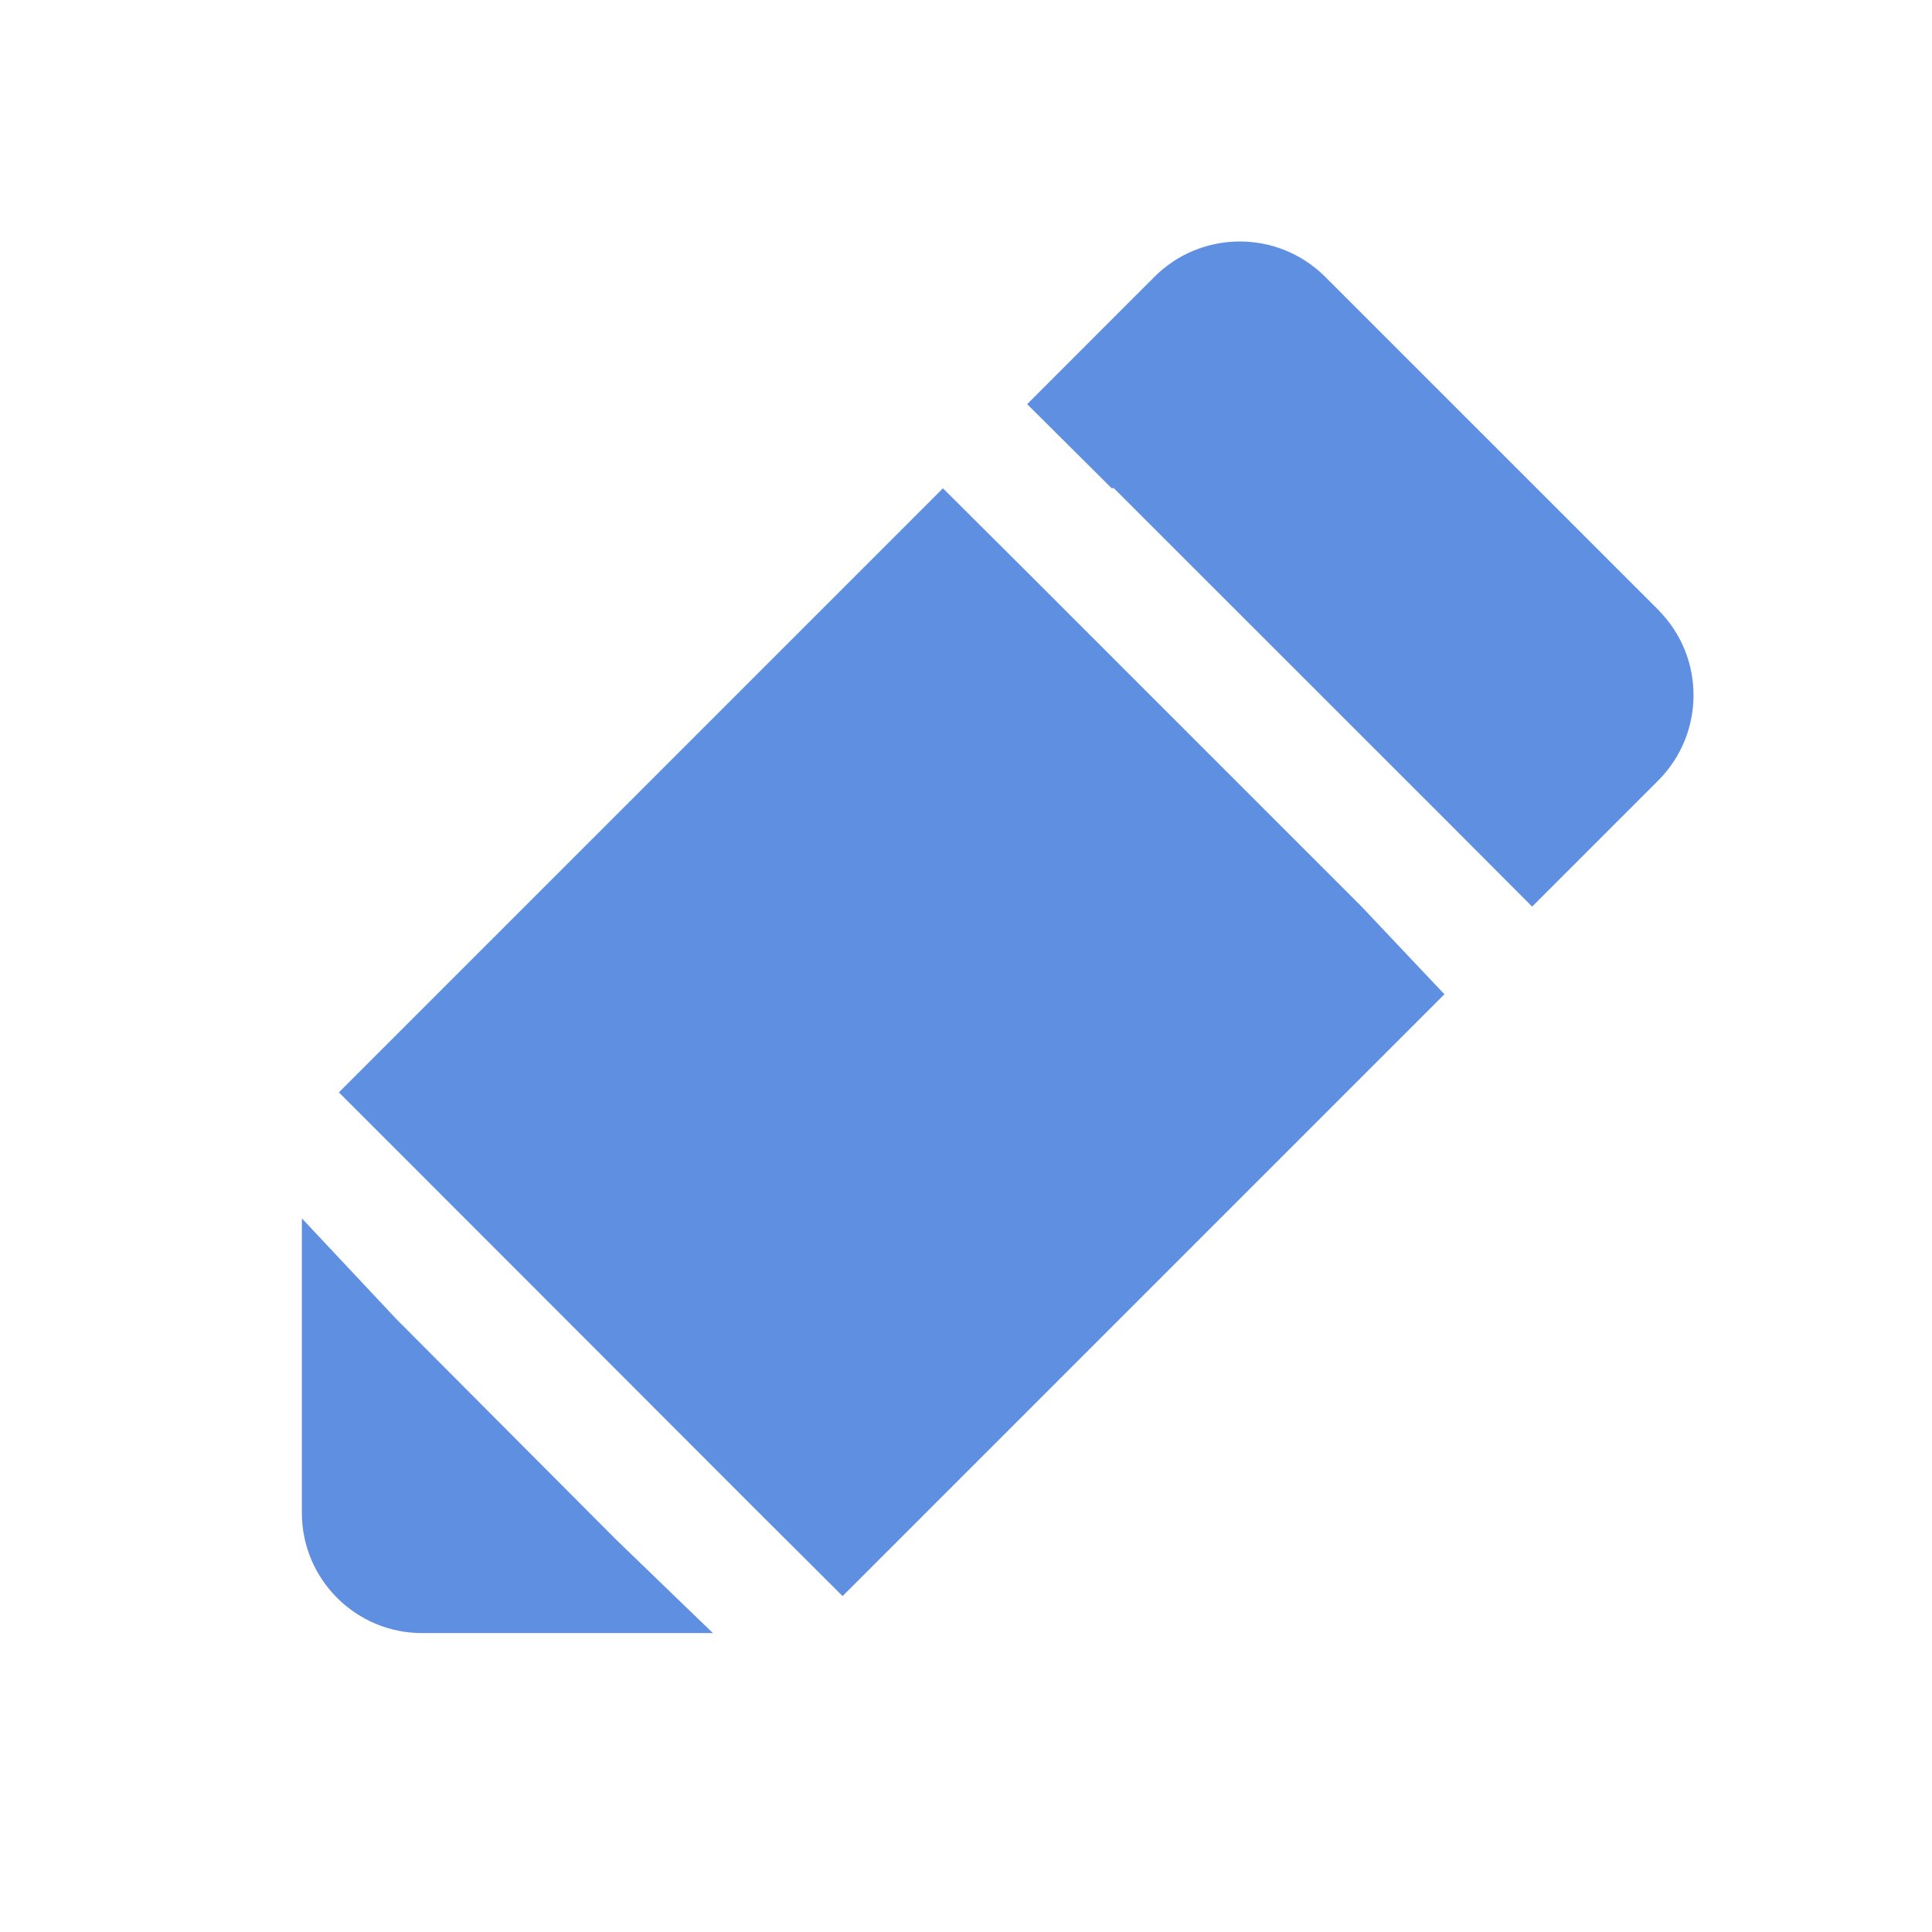
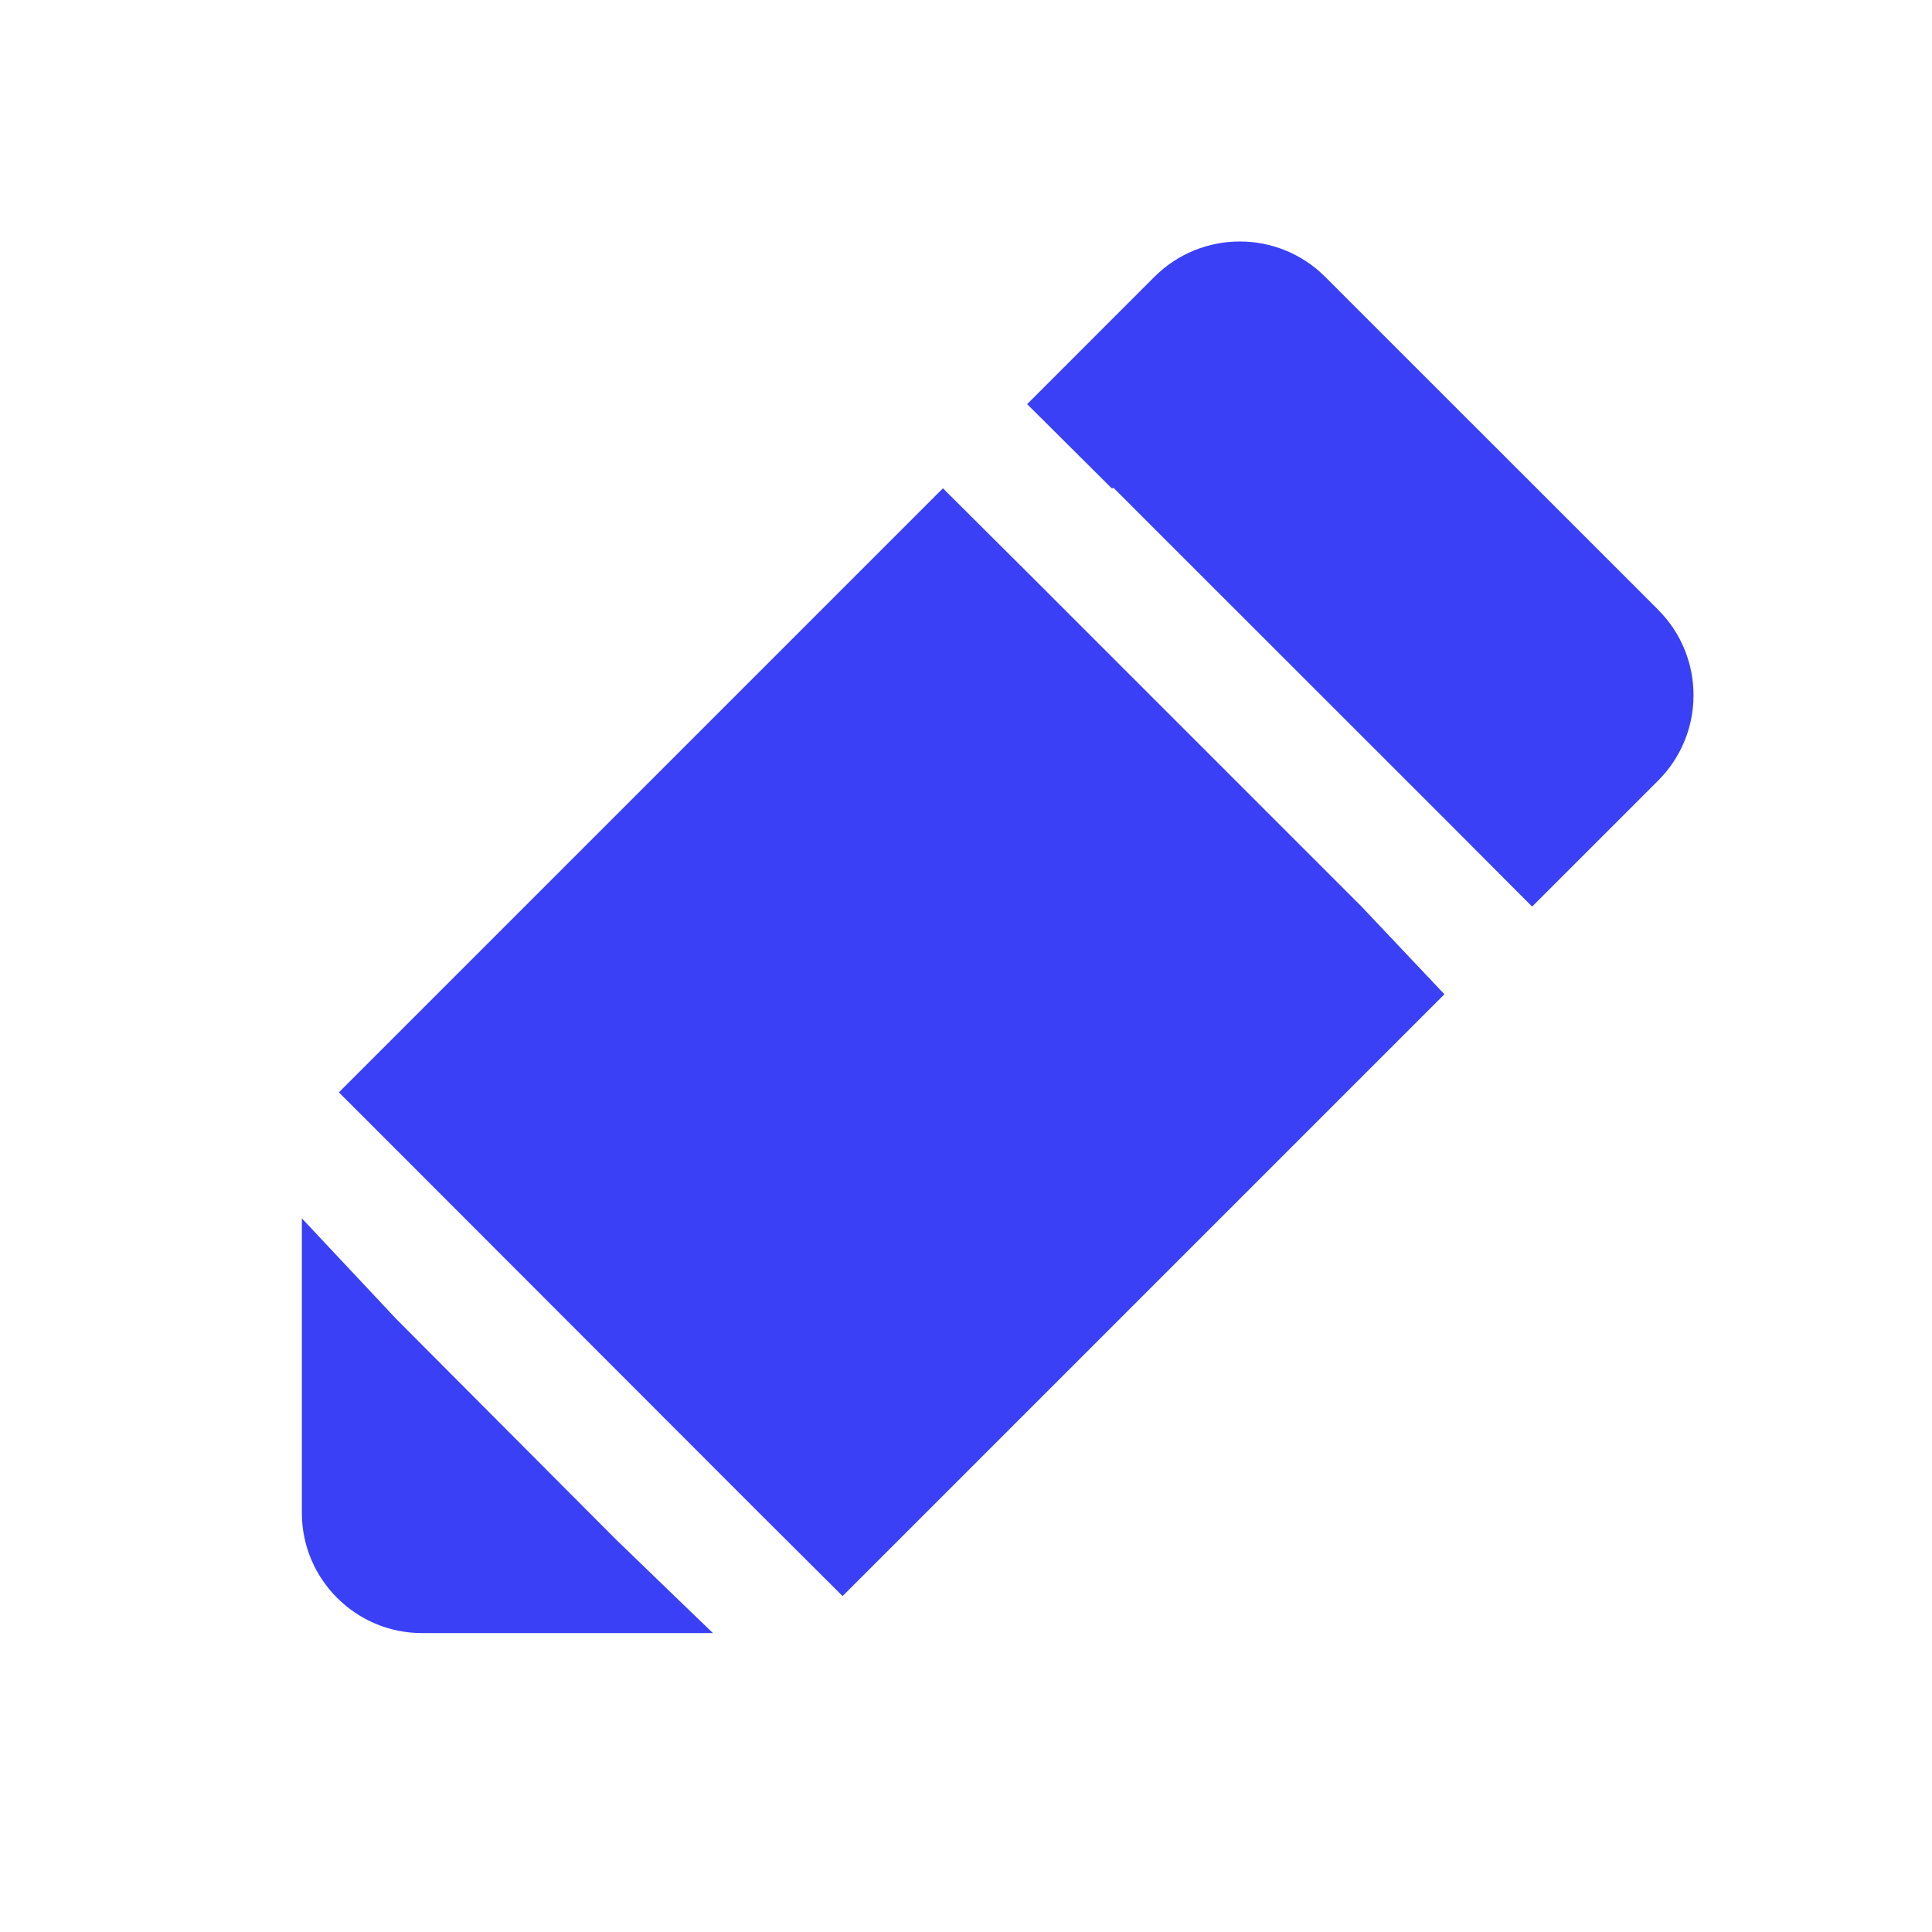
<svg xmlns="http://www.w3.org/2000/svg" t="1503899661024" class="icon" style="" viewBox="0 0 1024 1024" version="1.1" p-id="2777" width="48" height="48">
  <defs>
    <style type="text/css" />
  </defs>
-   <path d="M879.04 323.36l-176.8-176.768a64.032 64.032 0 0 0-90.464 0.224l-67.36 67.392 44.864 44.64 0.96-0.192h0.032l176.64 176.576 30.304 30.4 14.848 14.88 66.72-66.72a64 64 0 0 0 0.224-90.432M325.888 815.36l-13.6-13.632-88.32-88.64-14.08-14.144-40.704-43.392L160 645.76v156.128c0 35.136 28.576 63.68 63.68 63.68h154.208l-11.648-11.2-40.352-38.976zM545.024 303.872l-45.248-45.056L179.616 578.976l45.248 45.248 176.544 176.704 45.184 45.024 318.976-318.976-43.936-46.496z" p-id="2778" fill="#5f8fe1" />
+   <path d="M879.04 323.36l-176.8-176.768a64.032 64.032 0 0 0-90.464 0.224l-67.36 67.392 44.864 44.64 0.96-0.192h0.032l176.64 176.576 30.304 30.4 14.848 14.88 66.72-66.72a64 64 0 0 0 0.224-90.432M325.888 815.36l-13.6-13.632-88.32-88.64-14.08-14.144-40.704-43.392L160 645.76v156.128c0 35.136 28.576 63.68 63.68 63.68h154.208l-11.648-11.2-40.352-38.976zM545.024 303.872l-45.248-45.056L179.616 578.976l45.248 45.248 176.544 176.704 45.184 45.024 318.976-318.976-43.936-46.496z" p-id="2778" fill="#3a40f5" />
</svg>
